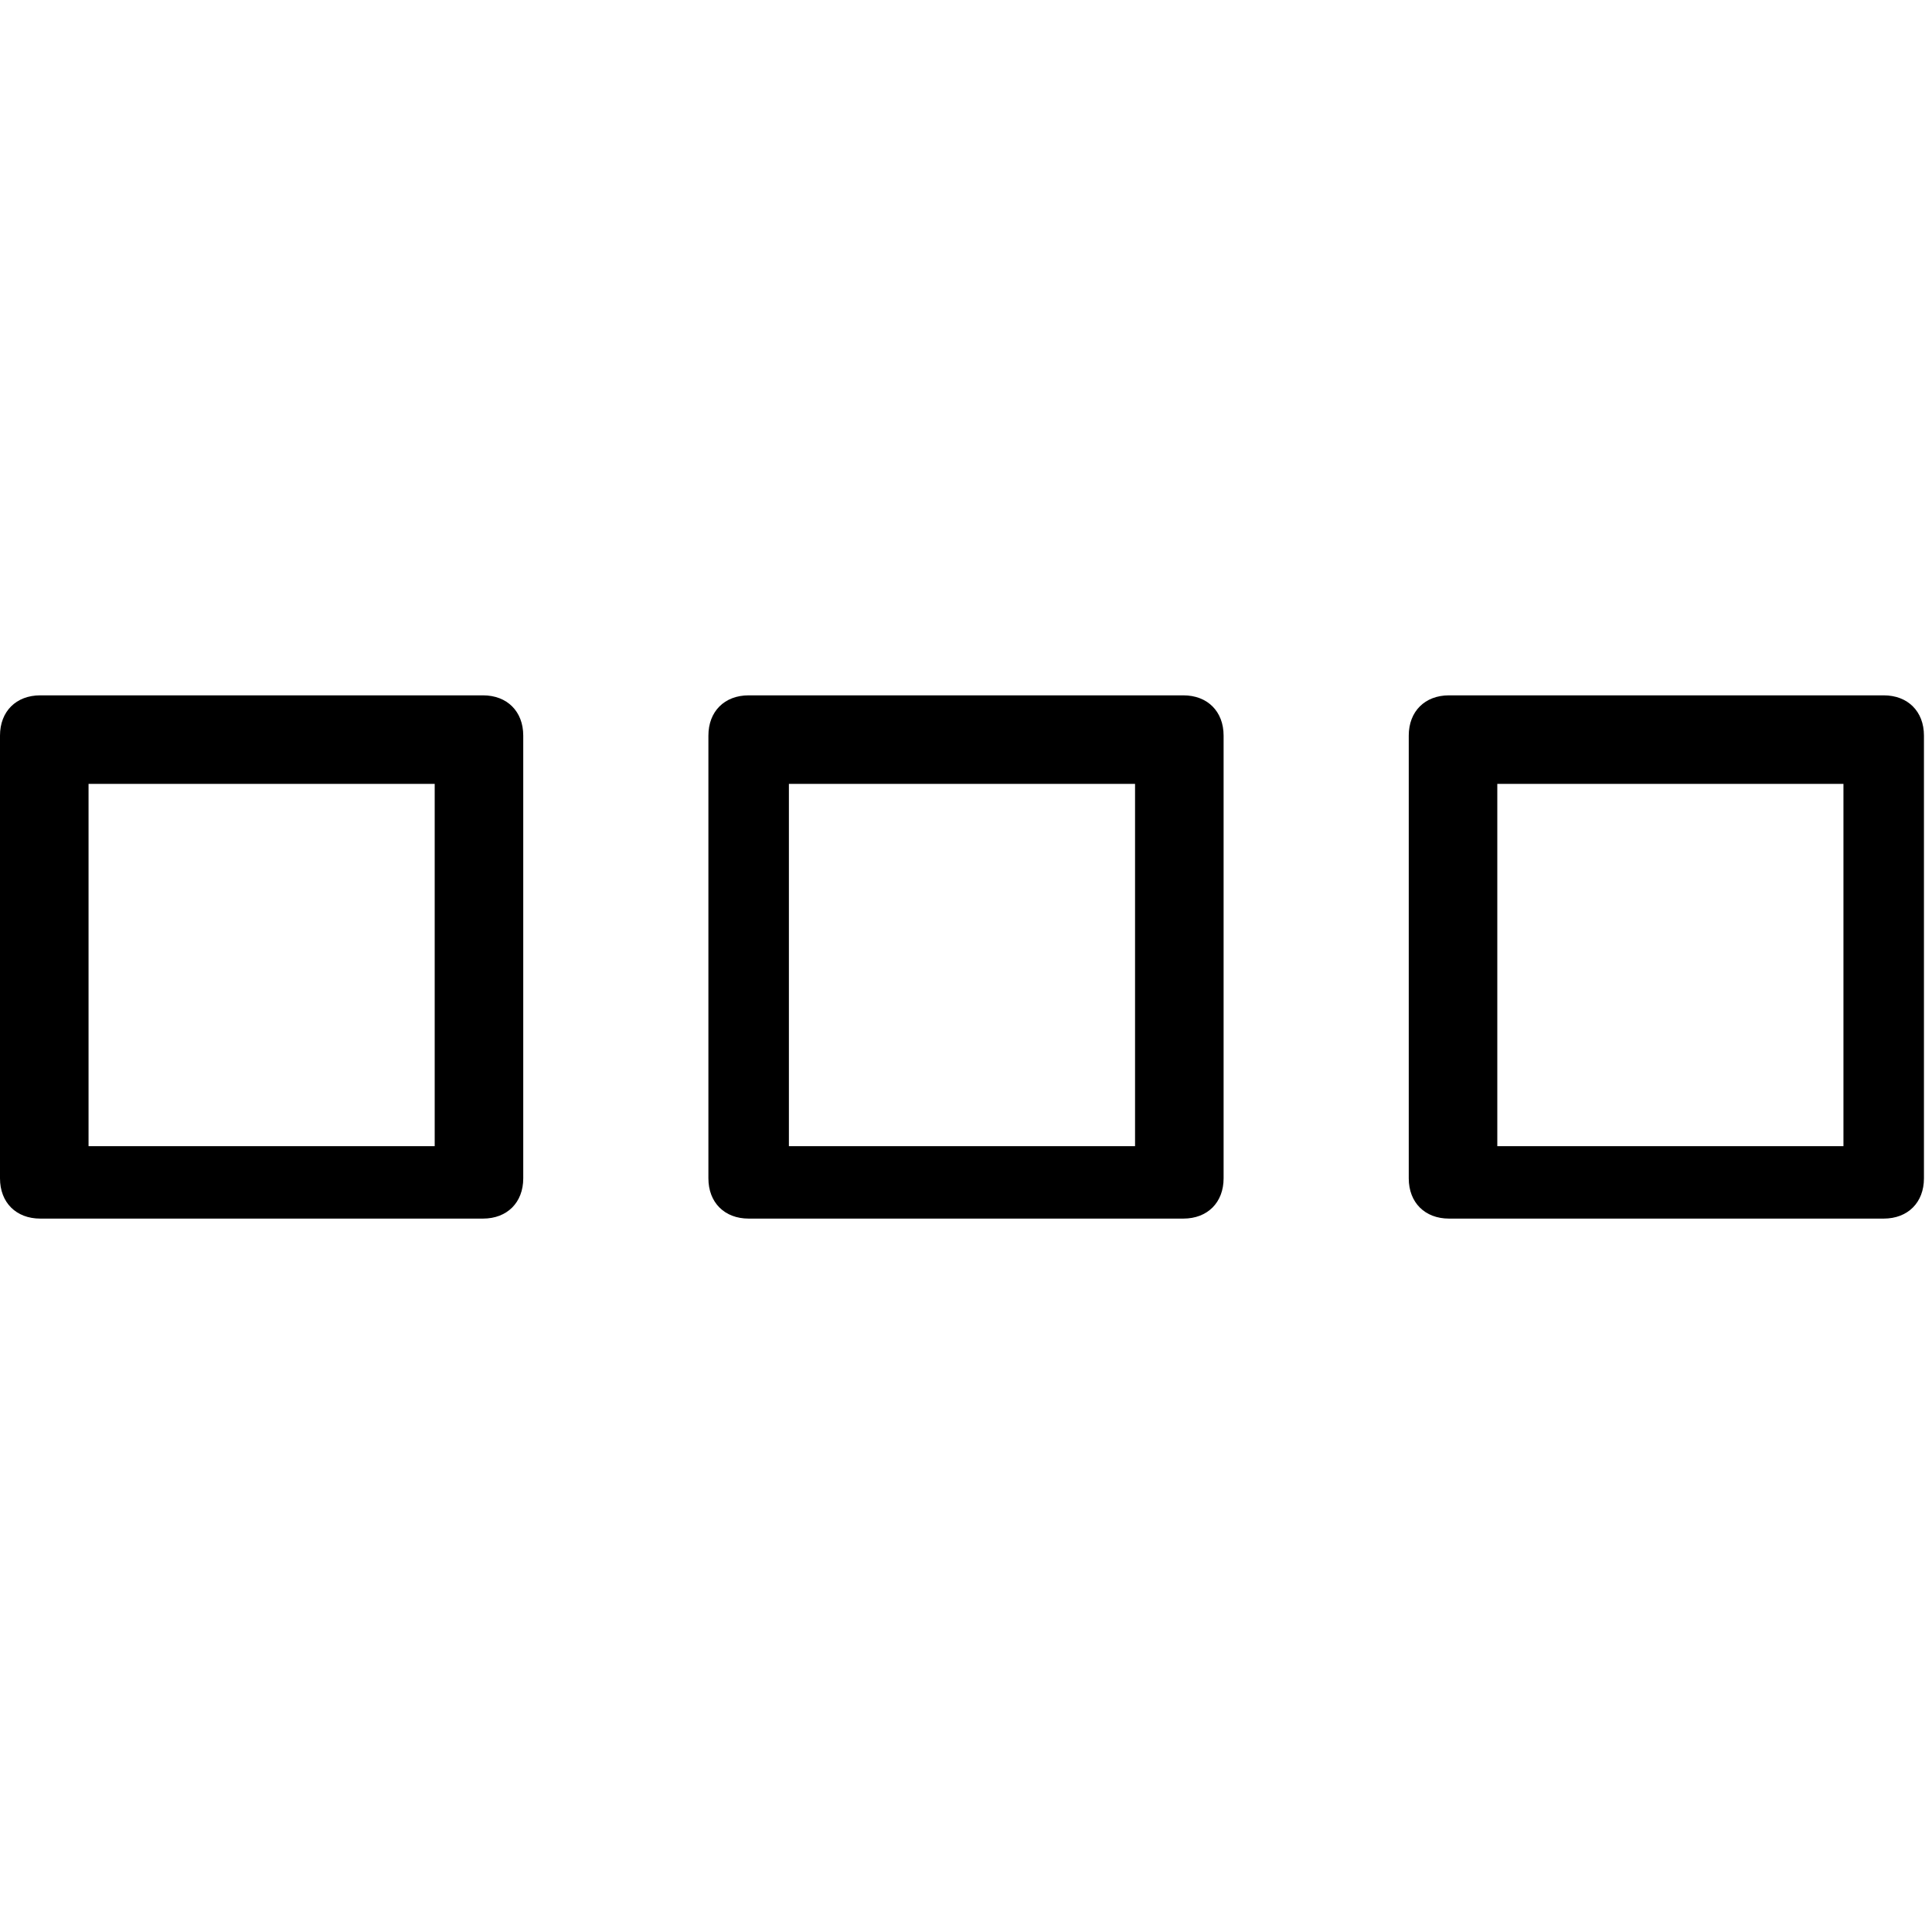
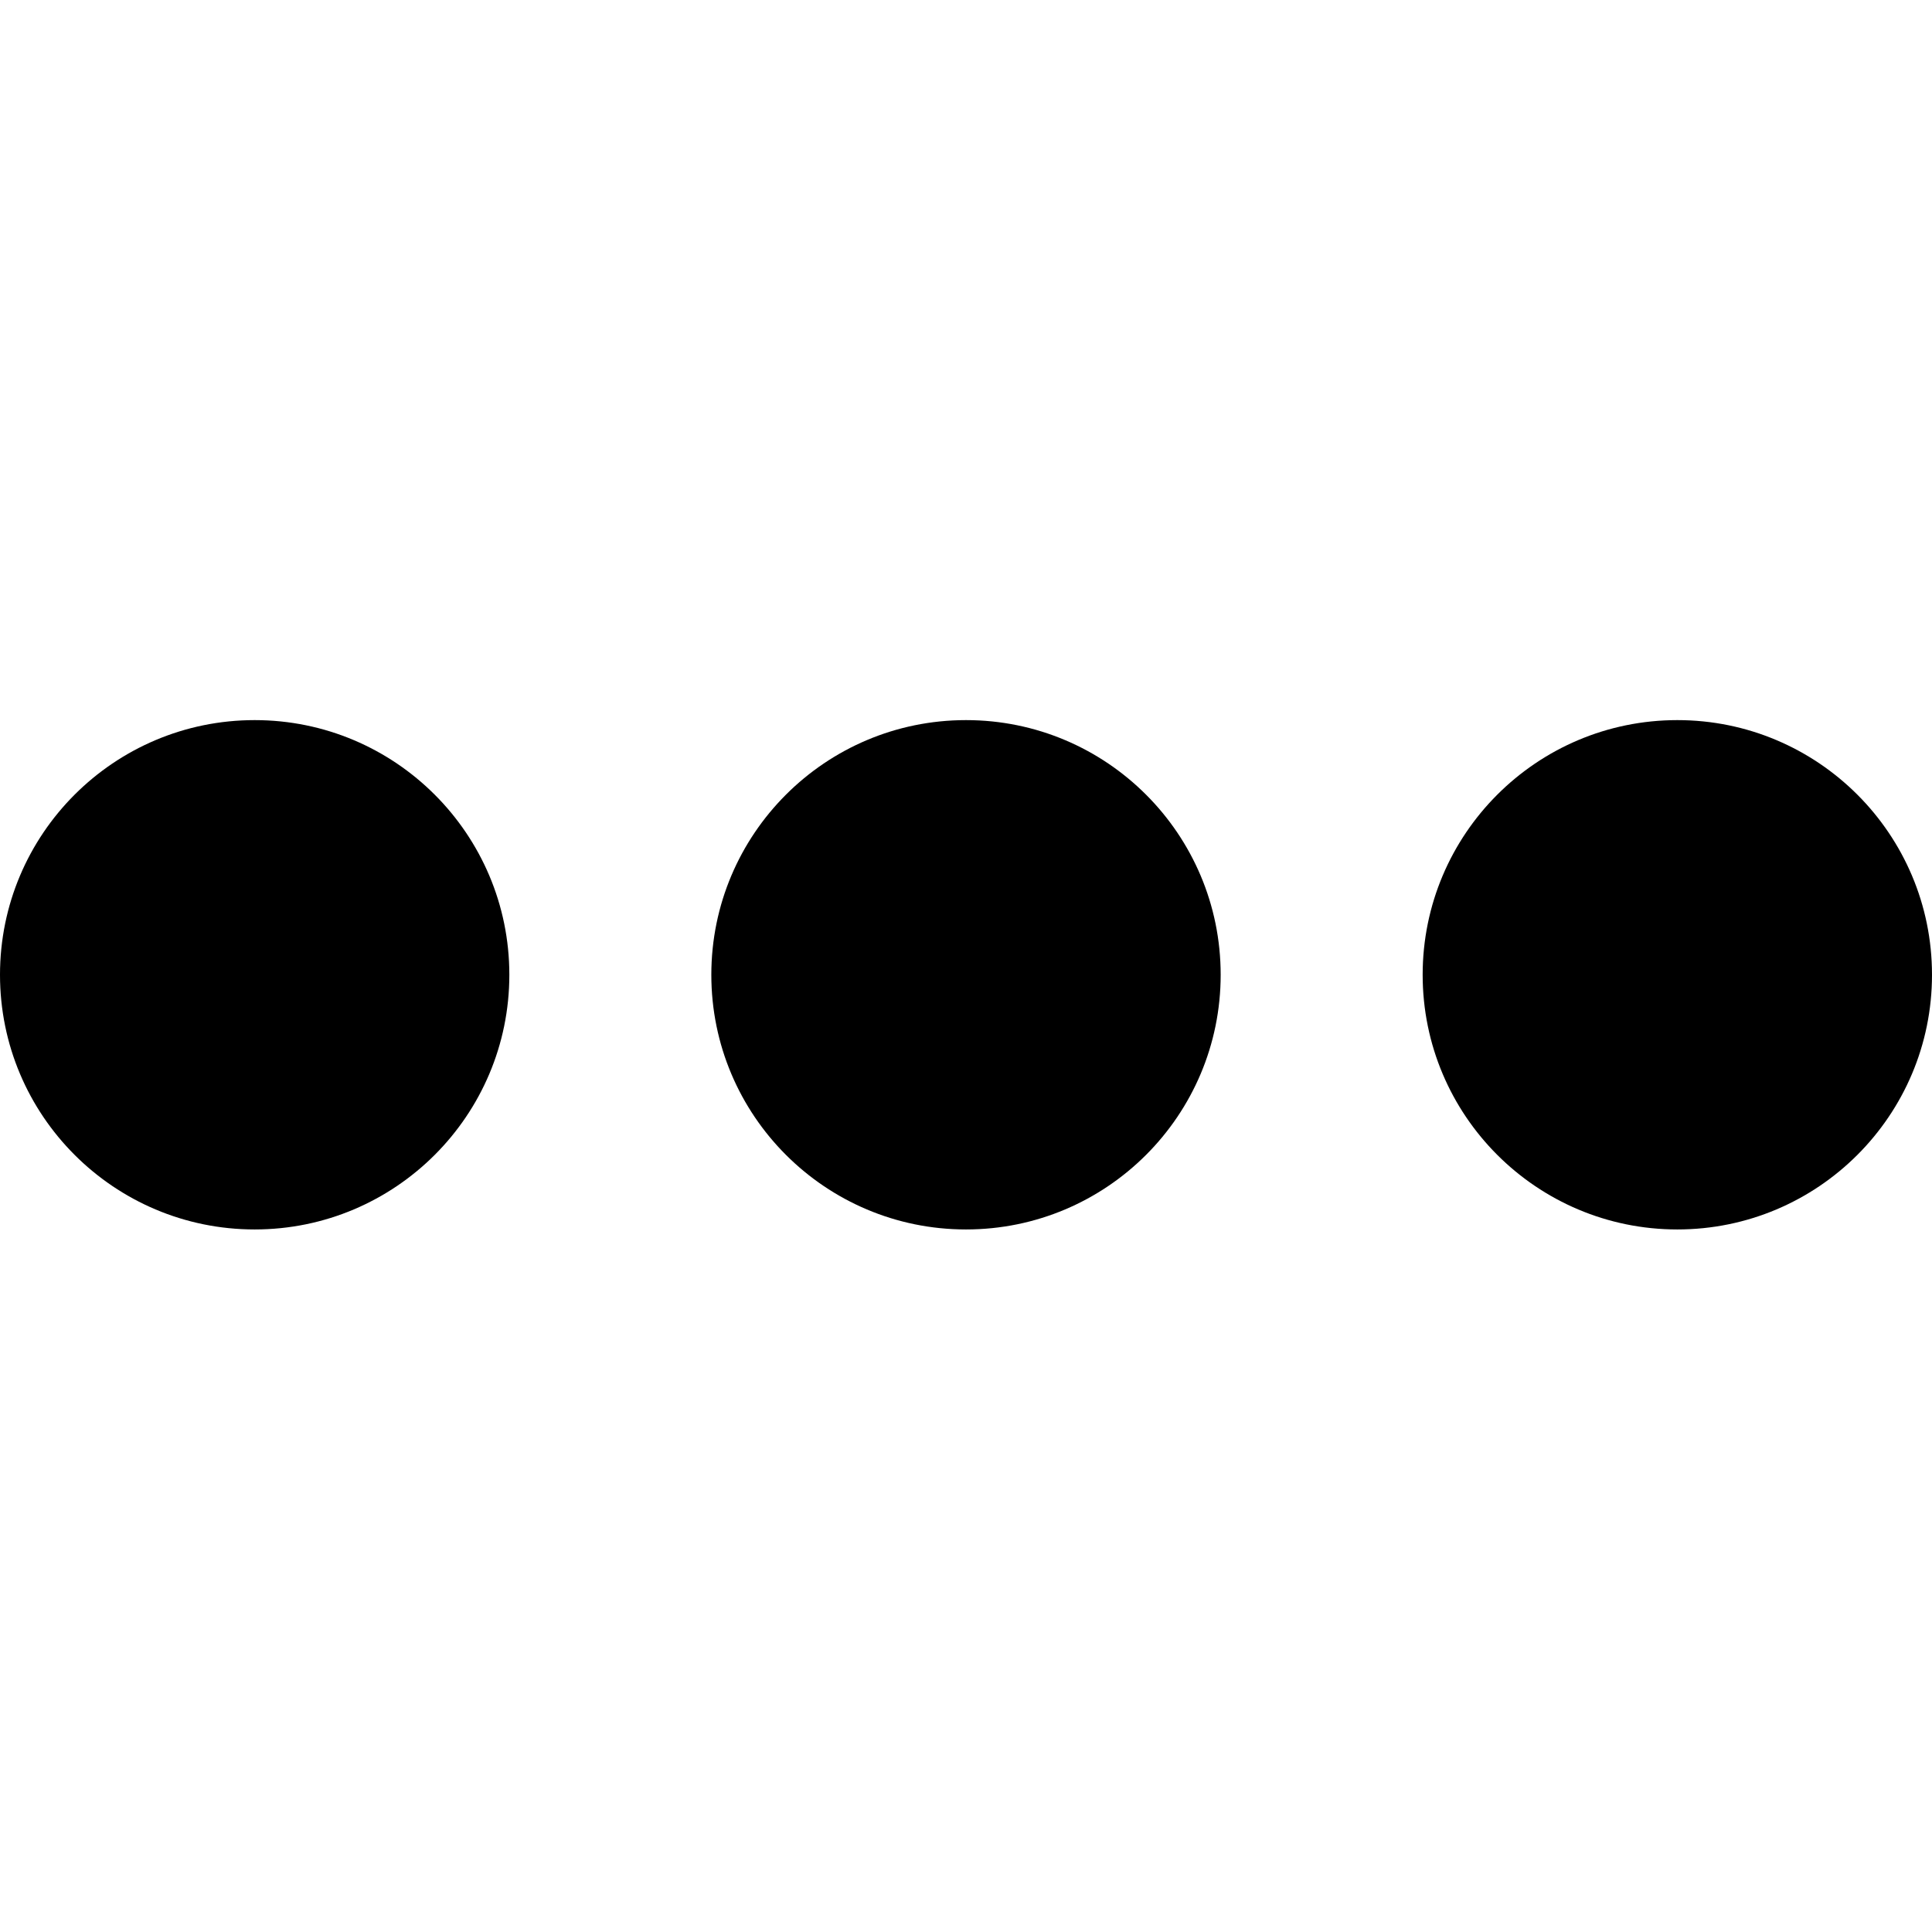
- <svg xmlns="http://www.w3.org/2000/svg" version="1.1" id="Layer_1" x="0px" y="0px" viewBox="0 0 24 24" style="enable-background:new 0 0 24 24;" xml:space="preserve">
-   <path transform="translate(0,-952.3622)" d="M9.3,961c-0.3,0-0.5,0.2-0.5,0.5v5.5c0,0.3,0.2,0.5,0.5,0.5h5.4c0.3,0,0.5-0.2,0.5-0.5  v-5.5c0-0.3-0.2-0.5-0.5-0.5H9.3z M9.8,962.1h4.3v4.5H9.8V962.1z M0.5,961c-0.3,0-0.5,0.2-0.5,0.5v5.5c0,0.3,0.2,0.5,0.5,0.5H6  c0.3,0,0.5-0.2,0.5-0.5v-5.5c0-0.3-0.2-0.5-0.5-0.5H0.5z M1.1,962.1h4.3v4.5H1.1C1.1,966.6,1.1,962.1,1.1,962.1z M18,961  c-0.3,0-0.5,0.2-0.5,0.5v5.5c0,0.3,0.2,0.5,0.5,0.5h5.4c0.3,0,0.5-0.2,0.5-0.5v-5.5c0-0.3-0.2-0.5-0.5-0.5H18z M18.6,962.1h4.3v4.5  h-4.3V962.1z" />
+ <svg xmlns="http://www.w3.org/2000/svg" version="1.1" id="Layer_1" x="0px" y="0px" viewBox="0 0 22 22" style="enable-background:new 0 0 22 22;" xml:space="preserve">
+   <g>
+     <circle cx="2.9" cy="11.1" r="2.9" />
+     <circle cx="11" cy="11.1" r="2.9" />
+     <circle cx="19.1" cy="11.1" r="2.9" />
+   </g>
</svg>
